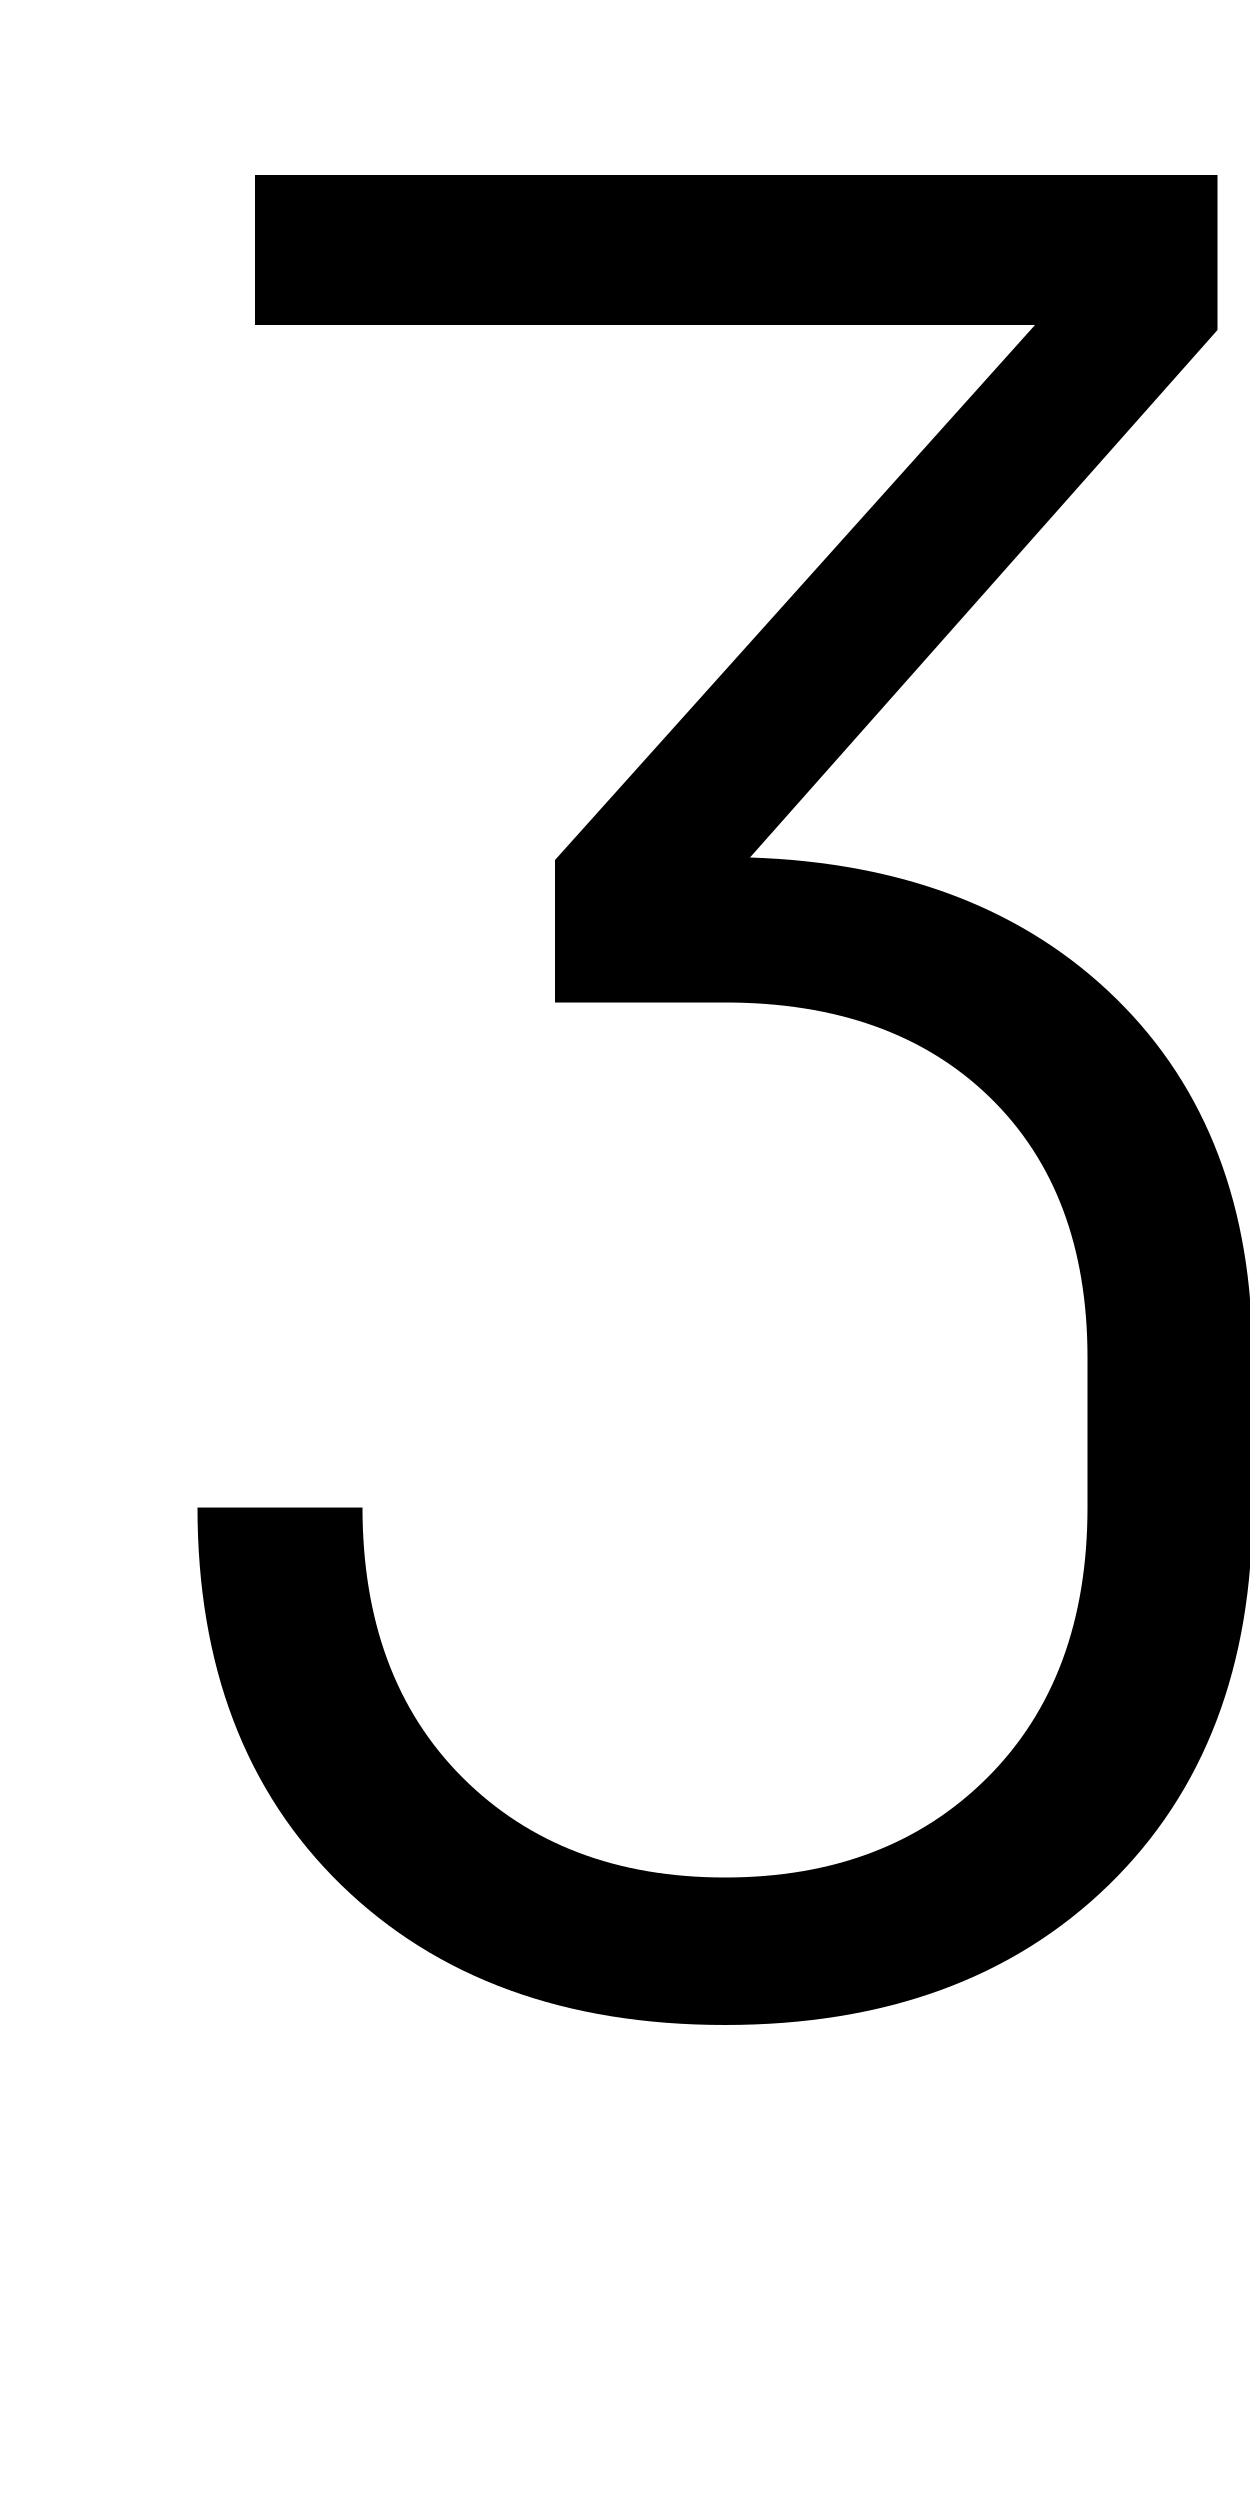
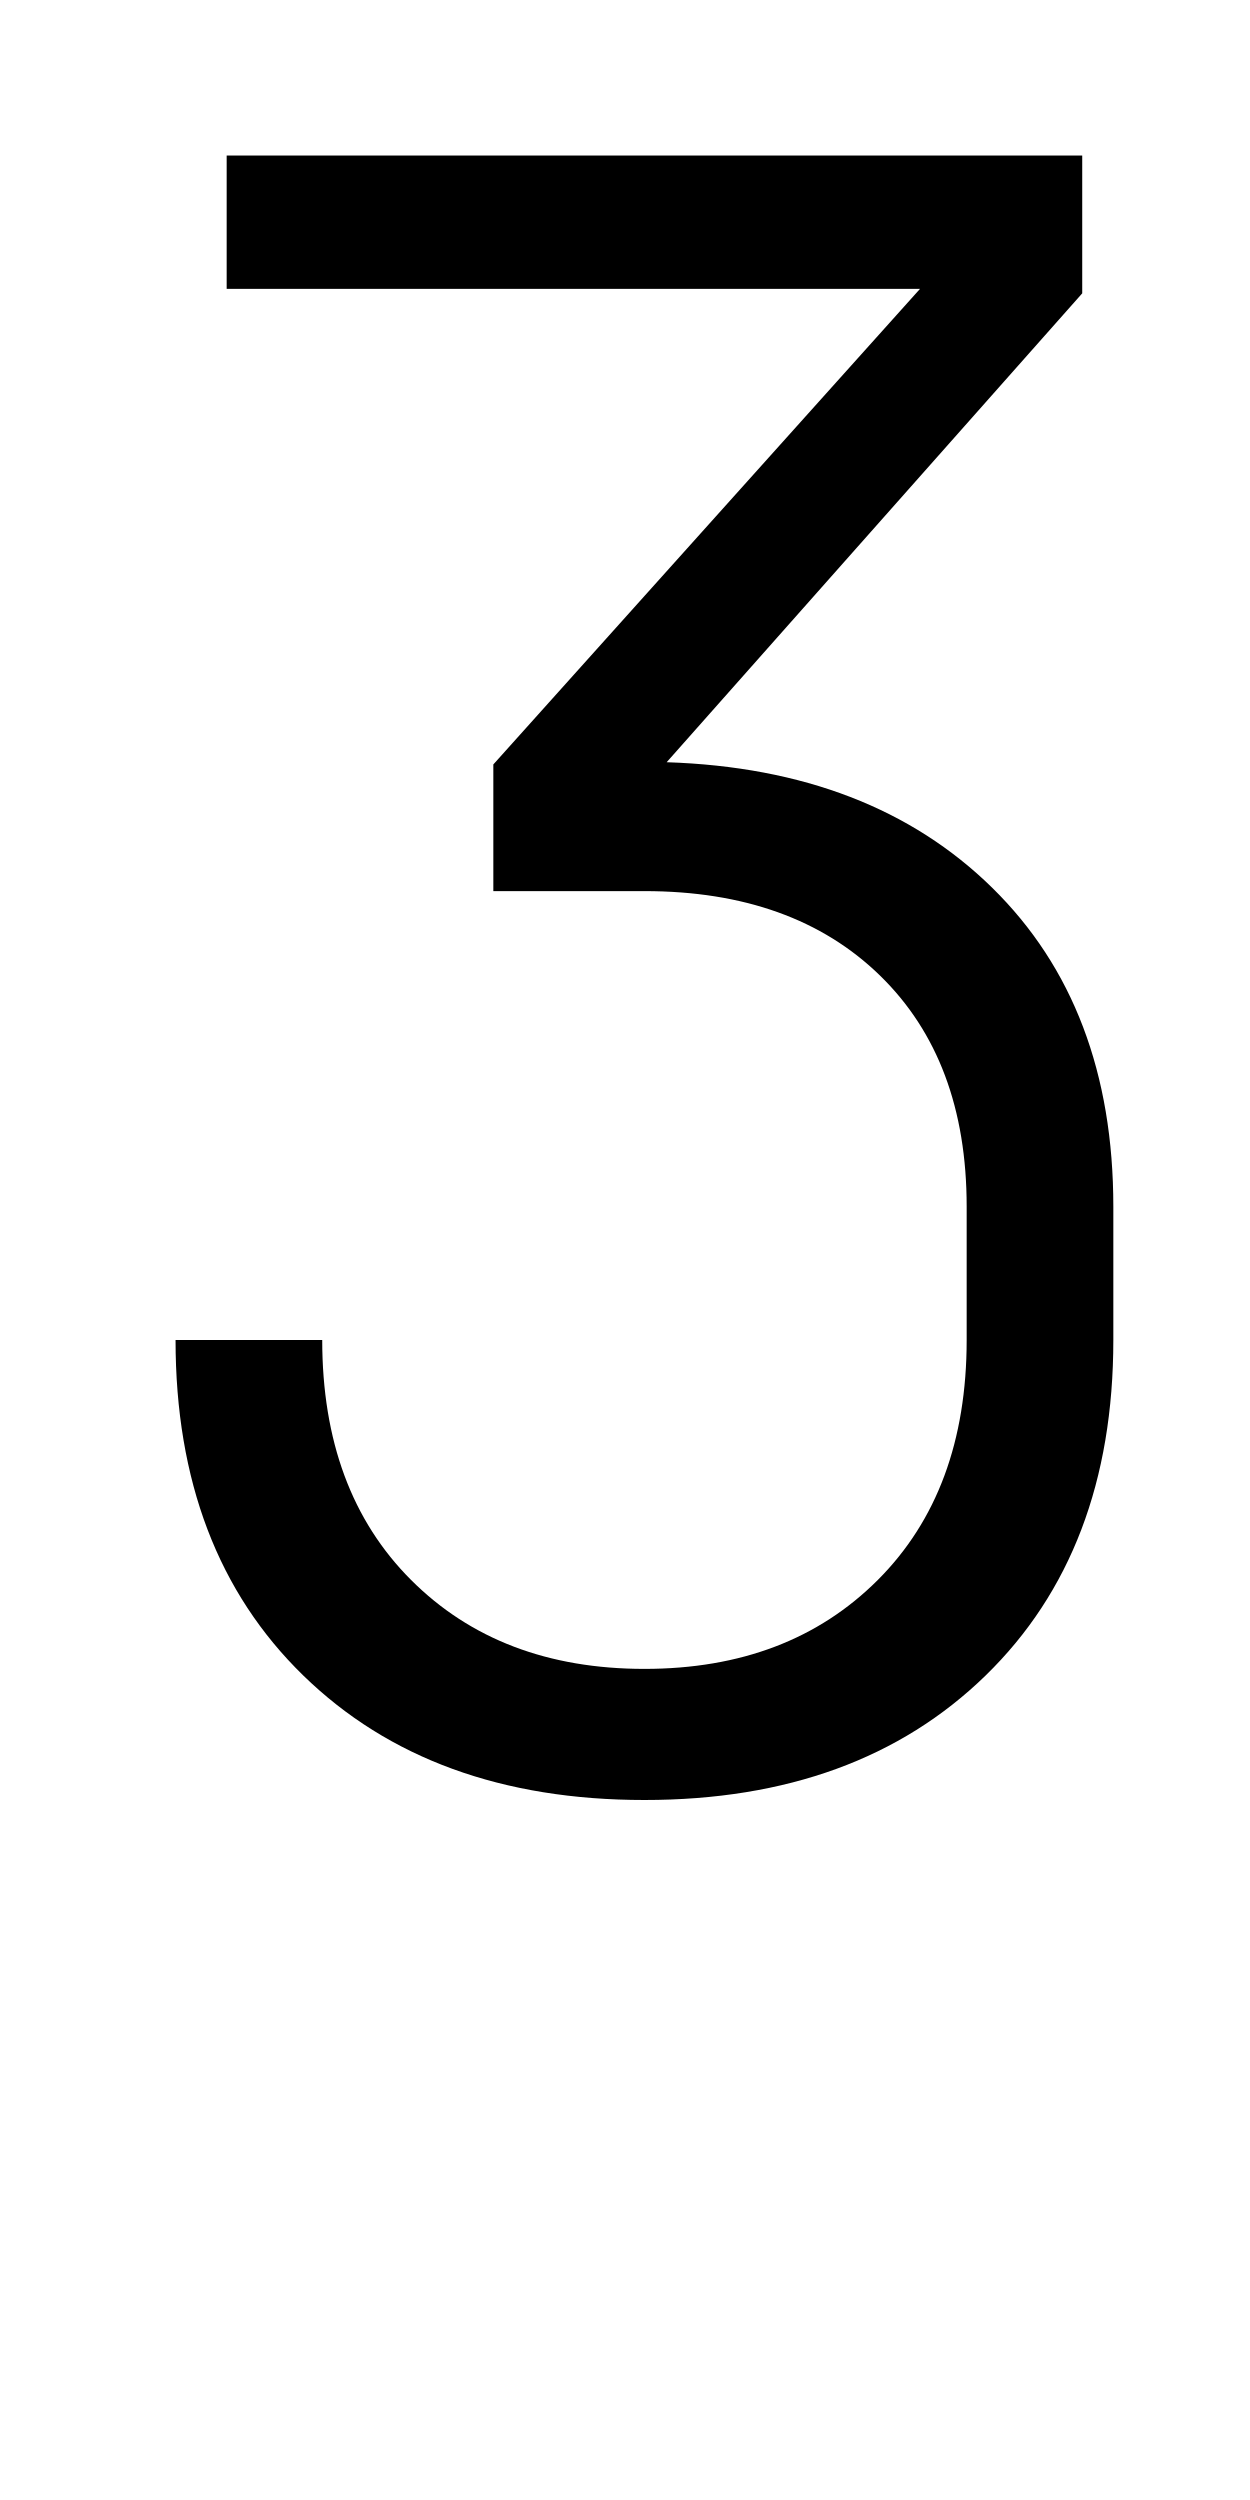
- <svg xmlns="http://www.w3.org/2000/svg" version="1.1" width="16" height="32" viewBox="0 0 16 32">
+ <svg xmlns="http://www.w3.org/2000/svg" version="1.1" width="18" height="36" viewBox="0 0 18 36">
  <path d="M9.28 25.92q-3.072 0-4.912-1.792t-1.84-4.832h2.112q0 2.176 1.28 3.456t3.36 1.28 3.36-1.28 1.28-3.456v-1.92q0-2.112-1.248-3.328t-3.392-1.216h-2.176v-1.824l6.144-6.848h-9.984v-1.92h12.32v1.984l-5.984 6.752q2.944 0.096 4.688 1.808t1.744 4.592v1.92q0 3.040-1.84 4.832t-4.912 1.792z" />
</svg>
